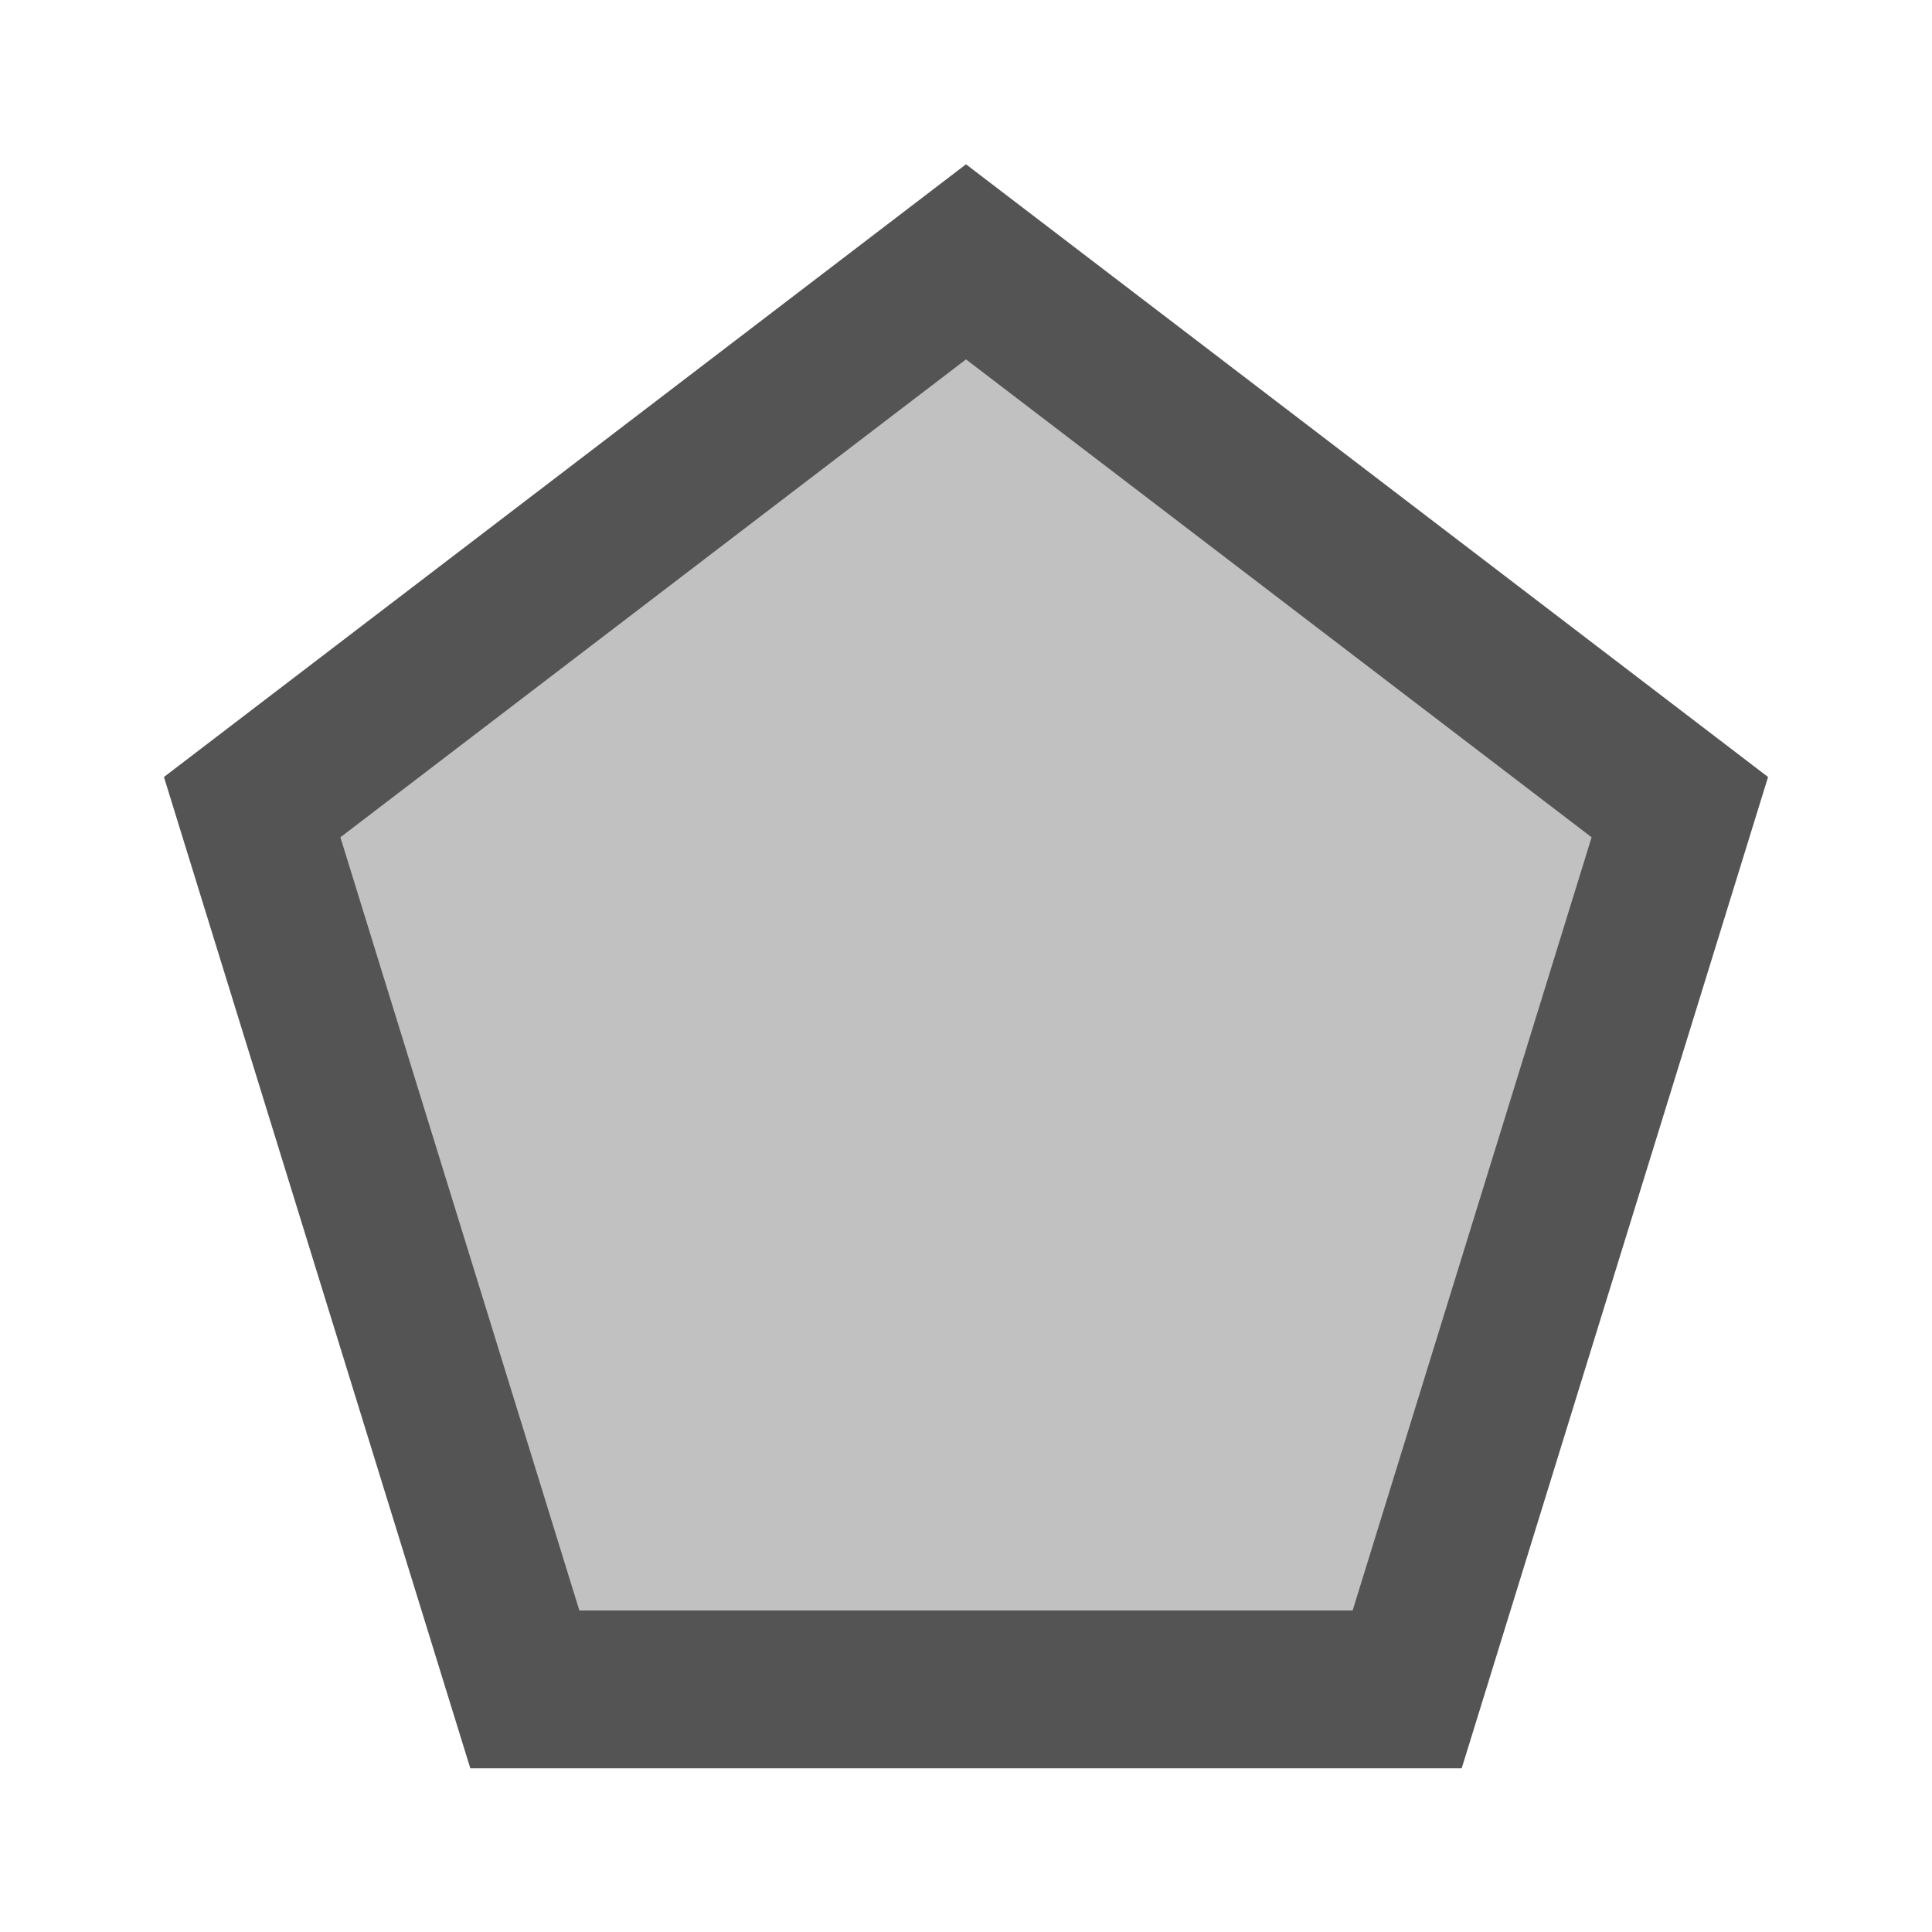
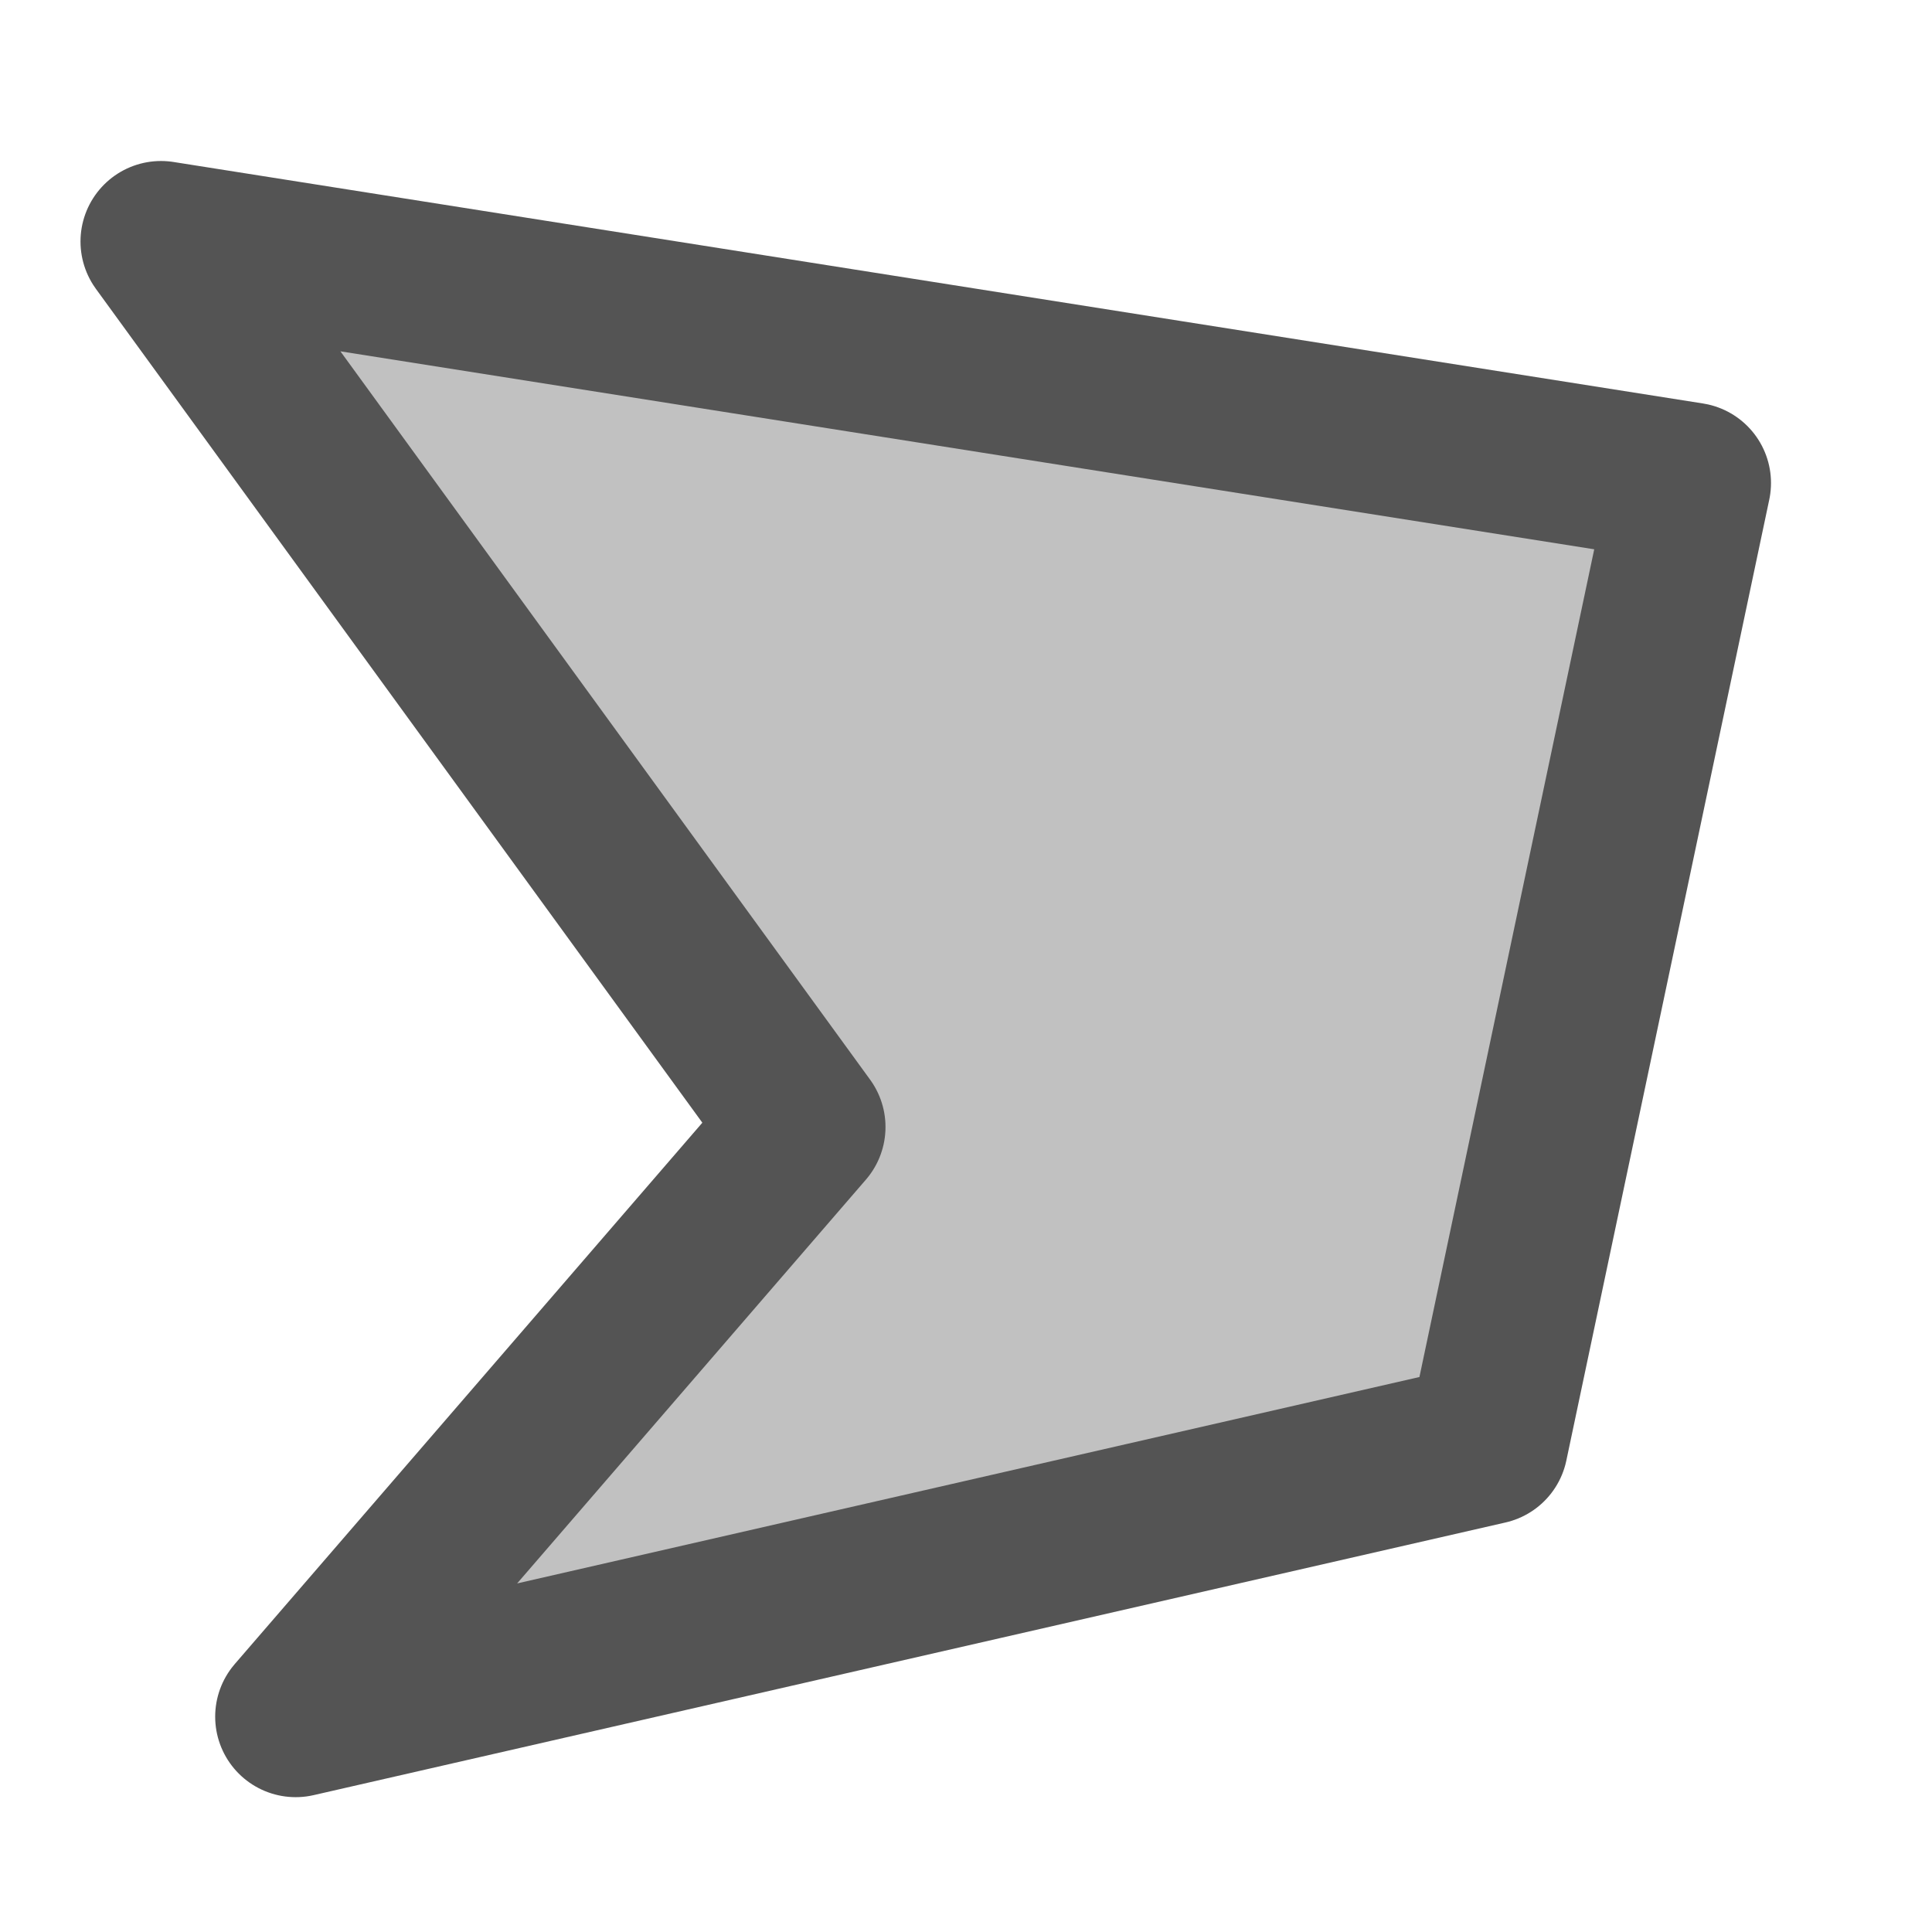
<svg xmlns="http://www.w3.org/2000/svg" id="Слой_1" data-name="Слой 1" viewBox="0 0 24 24" version="1.1">
  <defs id="defs27999">
    <style id="style27997">.cls-1{fill:#b9b9b9;stroke:#545454;stroke-linecap:round;stroke-linejoin:round;stroke-width:2px;}.cls-2{fill:#1a81c4;}</style>
  </defs>
-   <path style="fill:#c1c1c1;fill-opacity:1;stroke:#545454;stroke-width:2;stroke-miterlimit:4;stroke-dasharray:none" id="path5446" d="m 12,3 9.511,6.91 -3.633,11.18 -11.756,0 L 2.489,9.91 Z" transform="matrix(0.9323396,0,0,0.9803006,0.8119443,0.3118207)" />
+   <path id="polygon27981" style="fill:#c1c1c1;fill-opacity:1;stroke:#545454;stroke-width:2;stroke-linecap:round;stroke-linejoin:round;stroke-miterlimit:4;stroke-dasharray:none;stroke-dashoffset:0" d="M 10,14 2,3 21,6 18.479,17.938 3.673,21.325 Z" class="cls-1" />
</svg>
